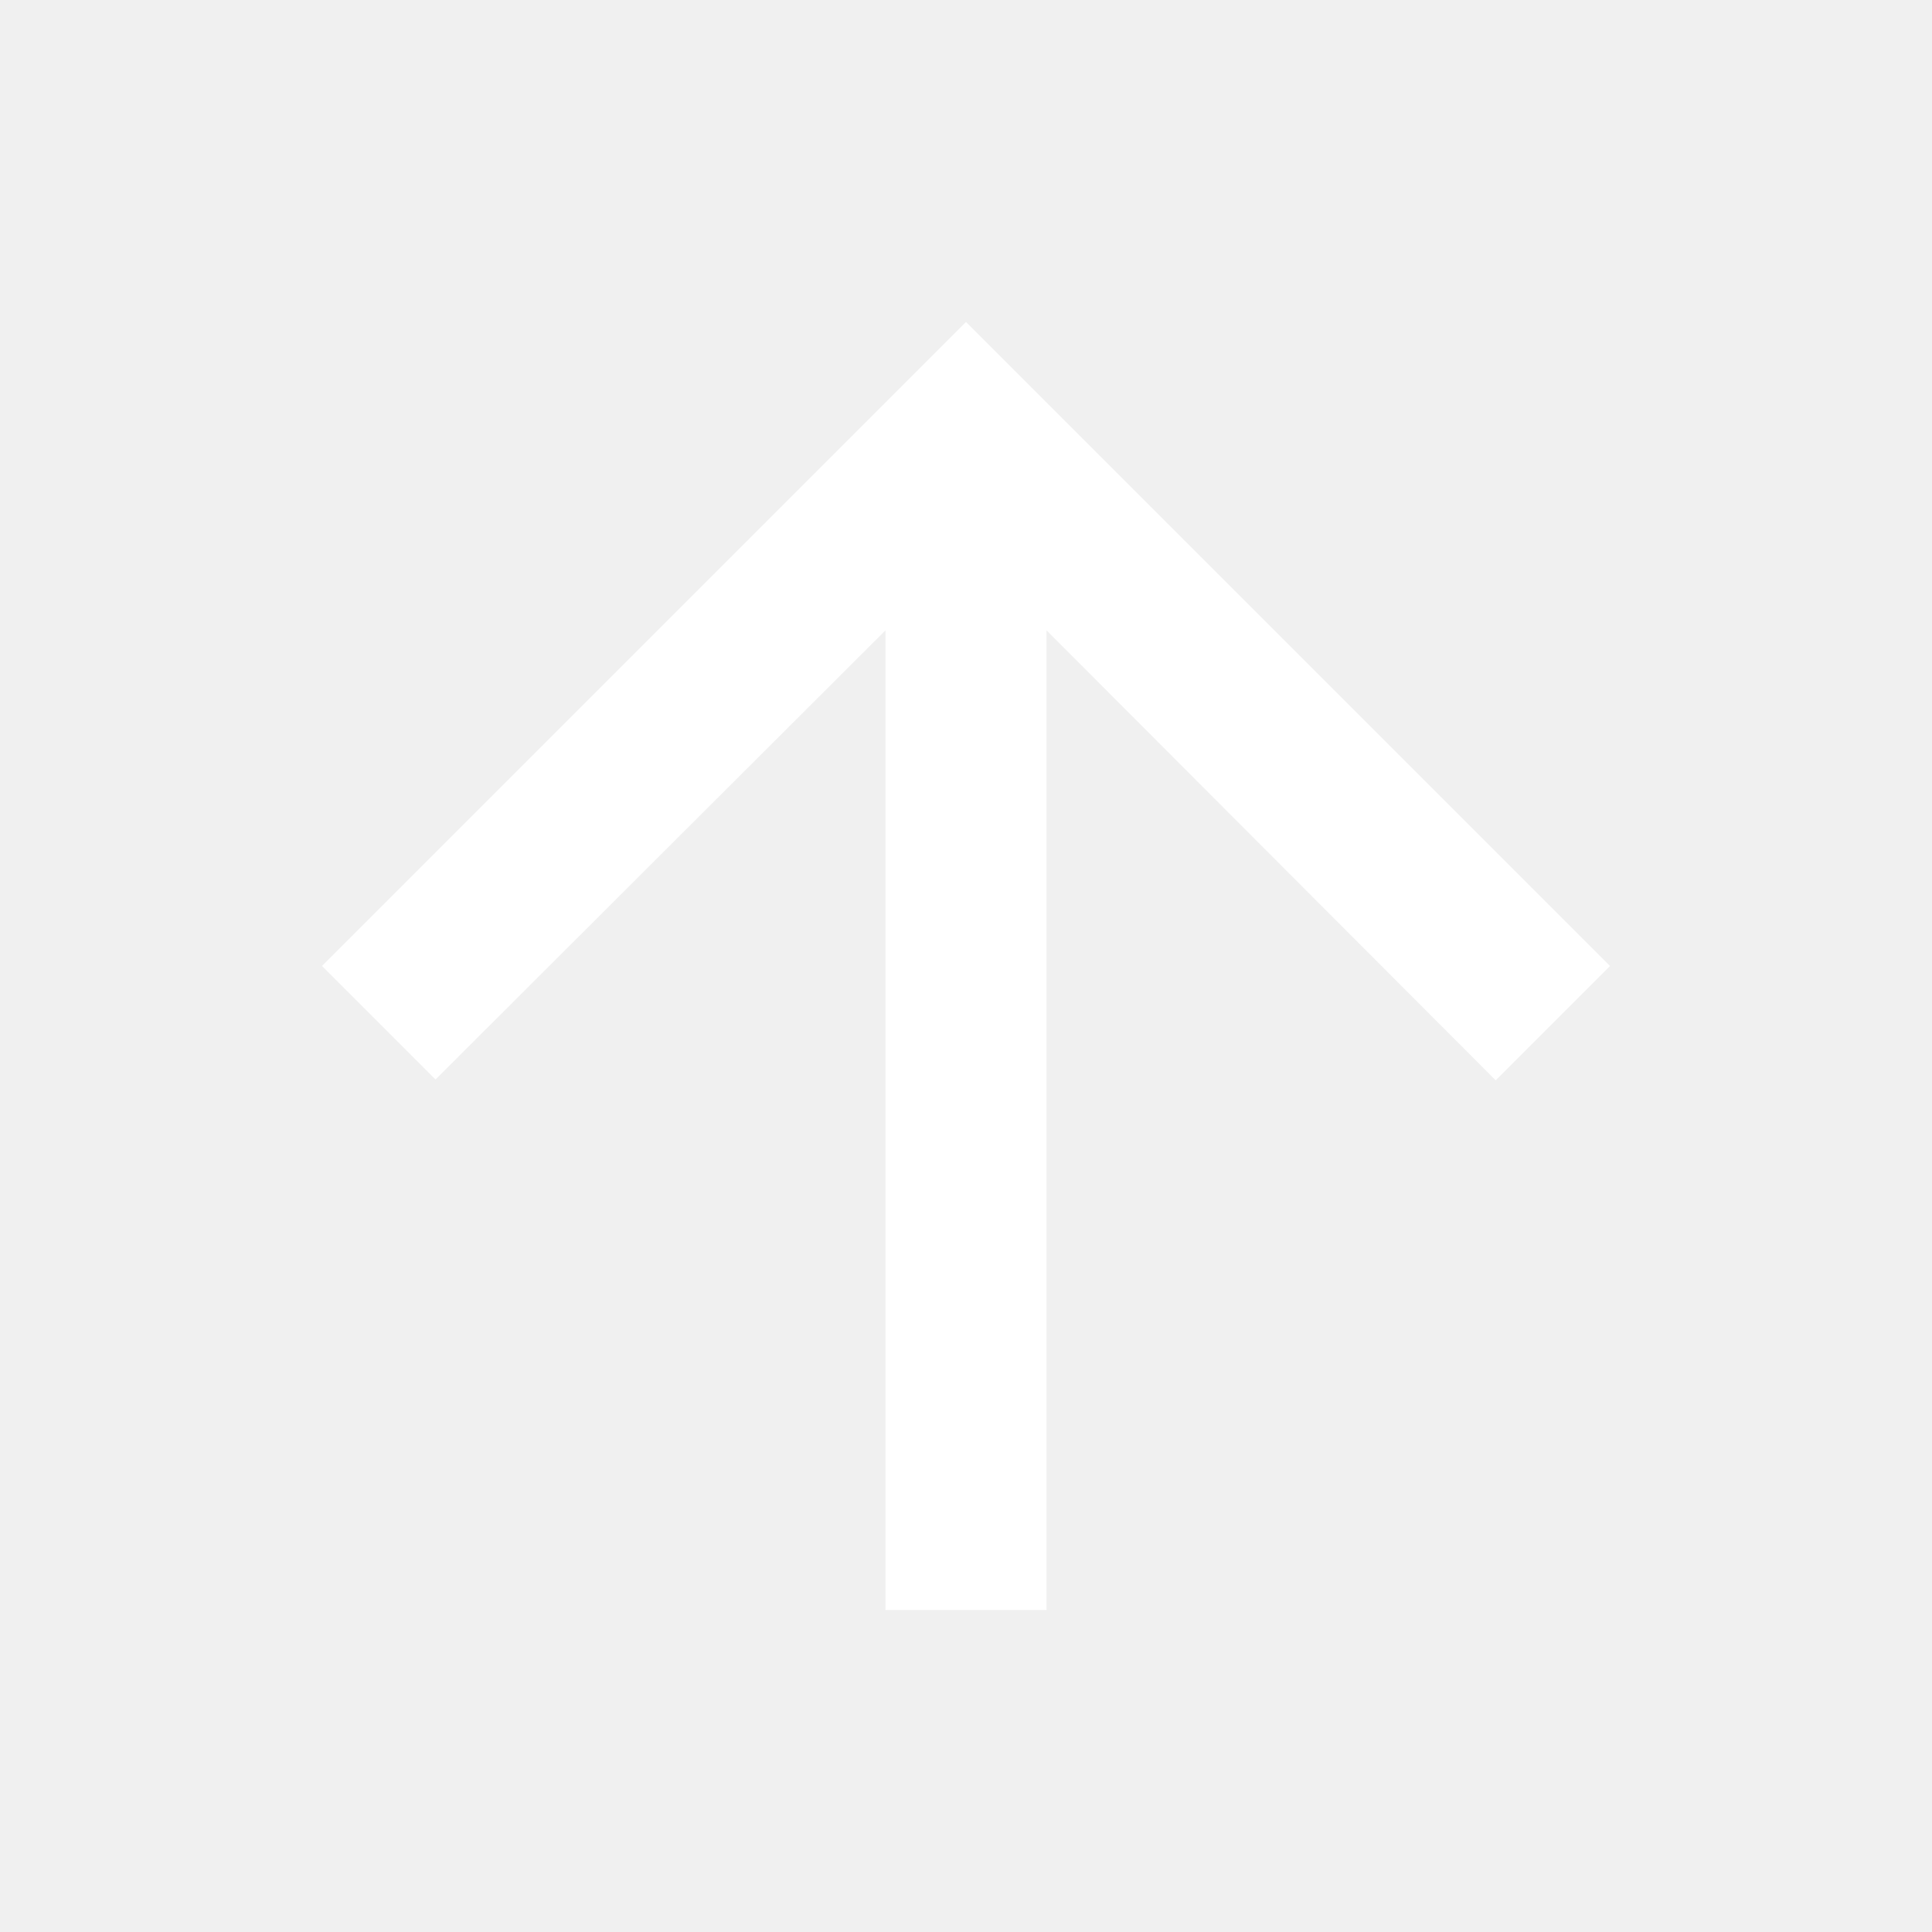
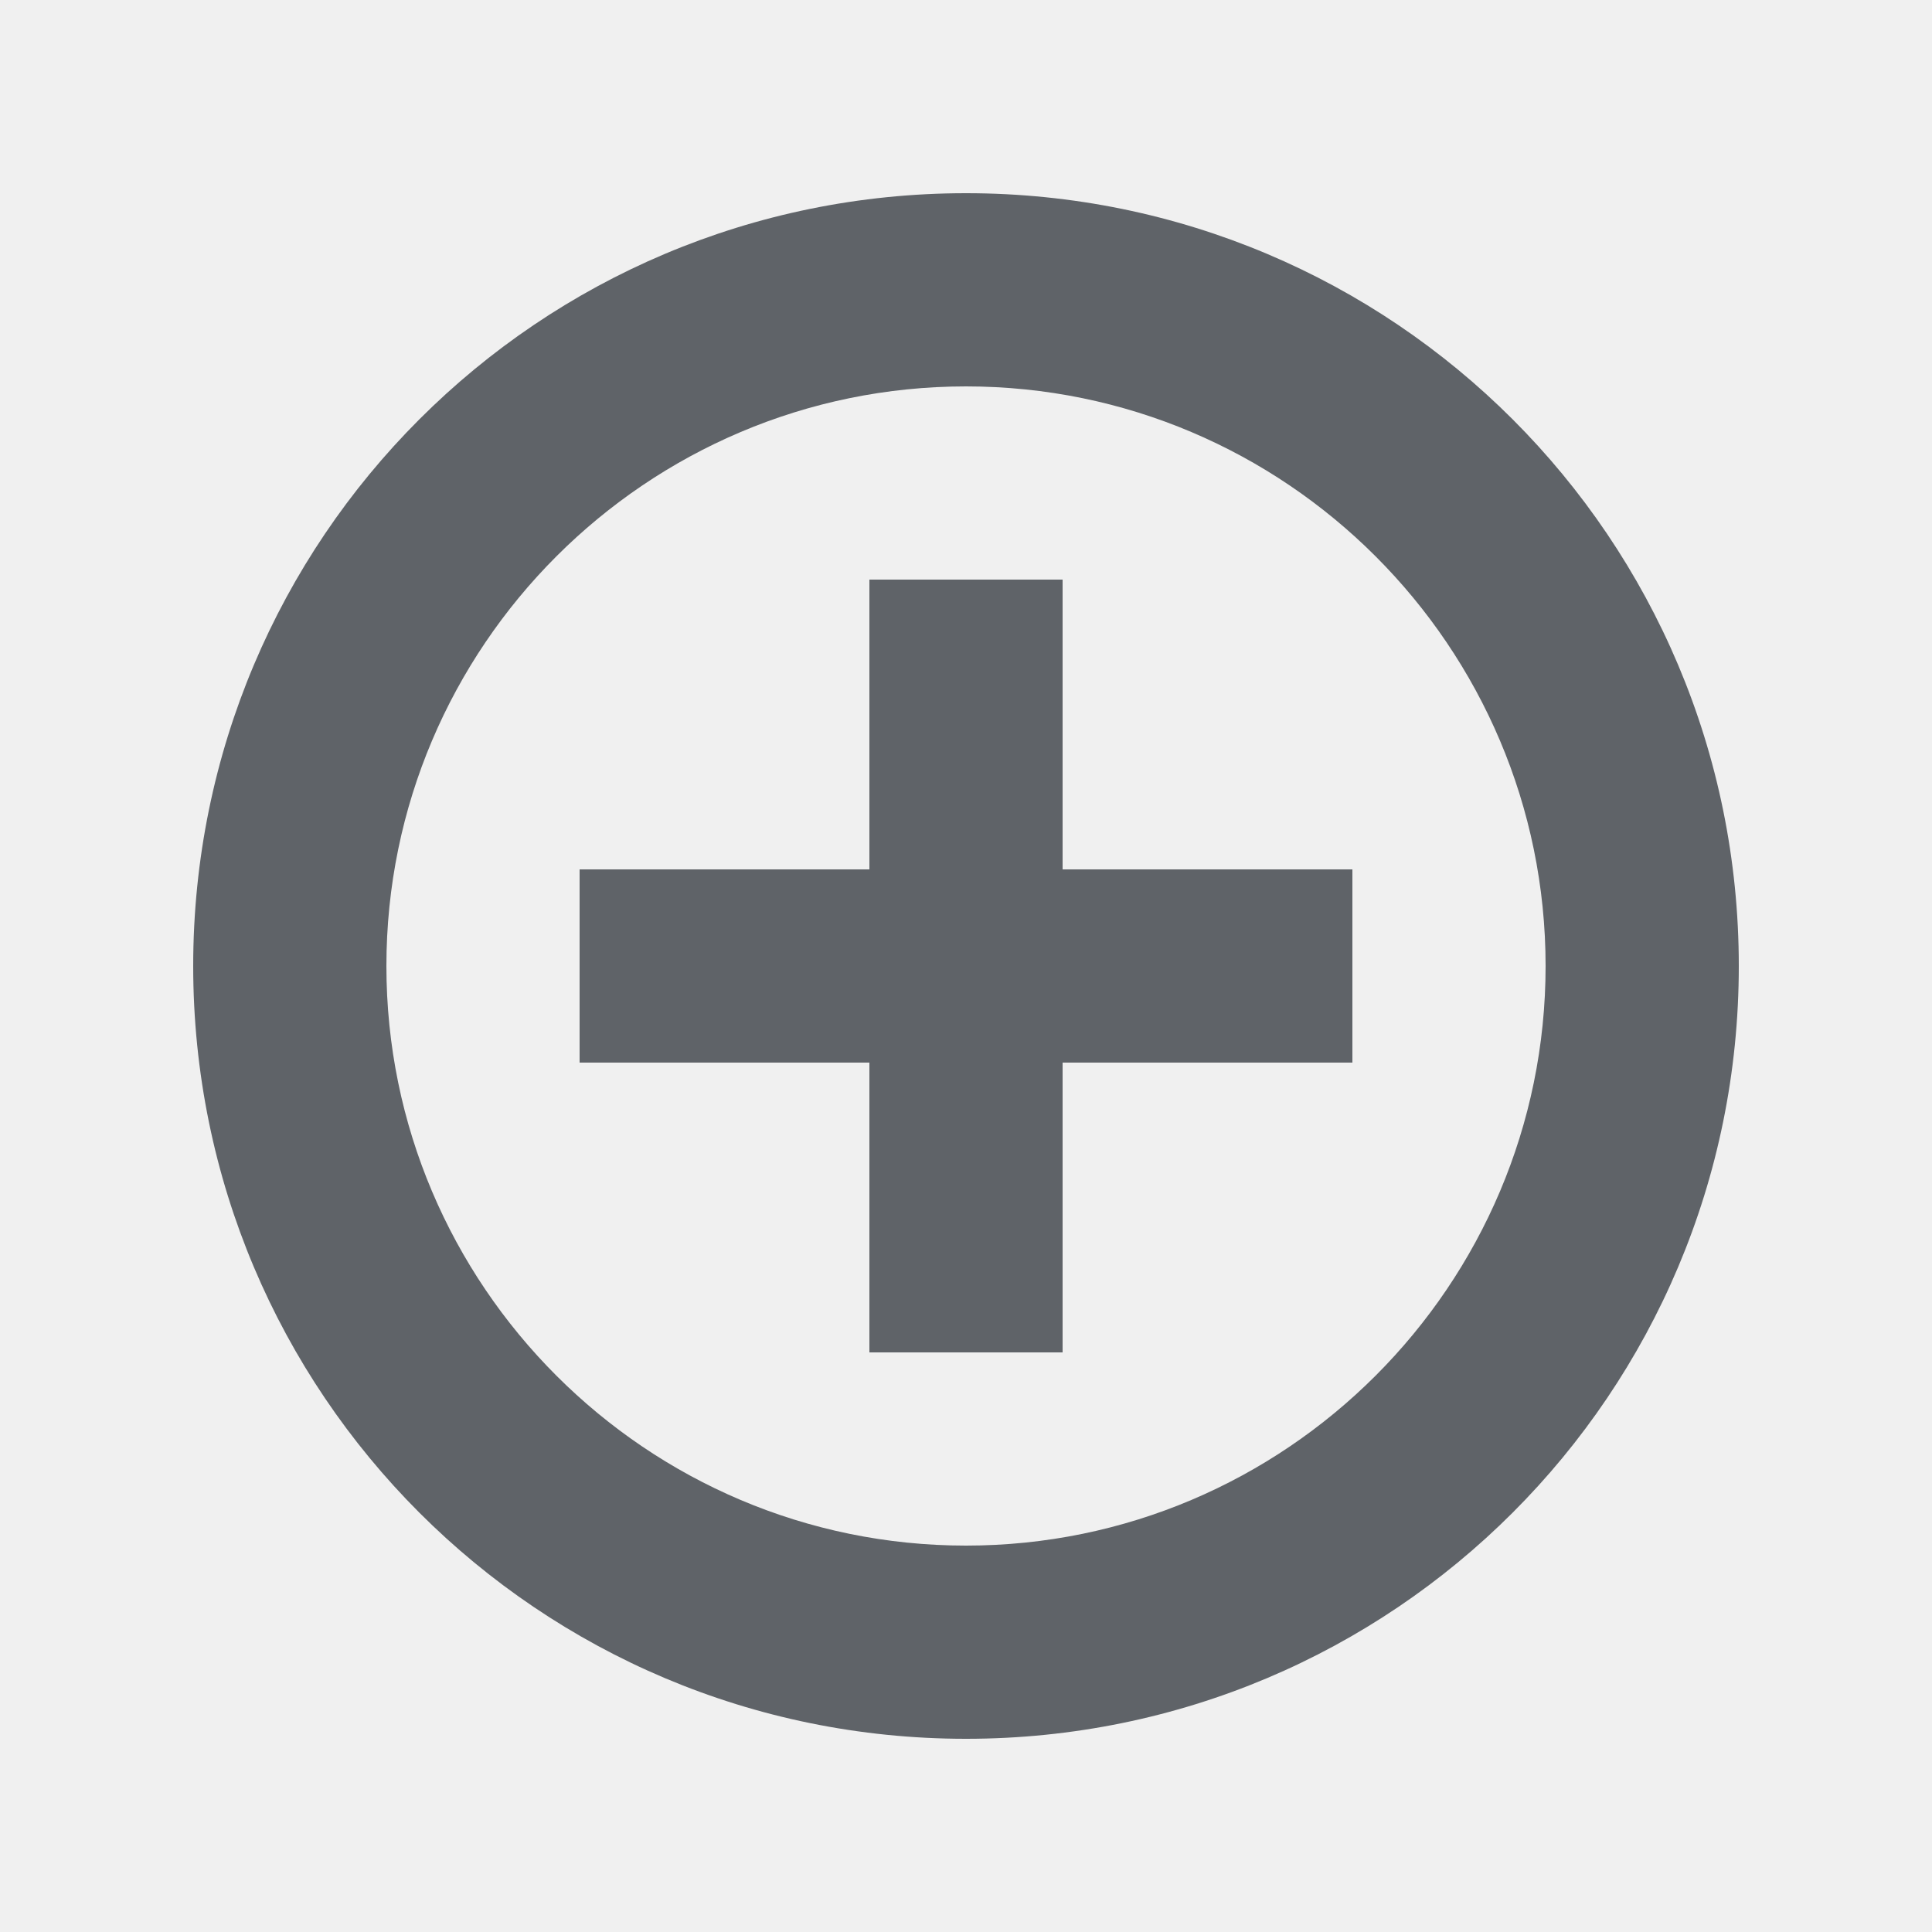
- <svg xmlns="http://www.w3.org/2000/svg" width="24px" height="24px" viewBox="0 0 24 24" fill="#FFFFFF">
-   <path fill="none" d="M0 0h24v24H0V0z" />
-   <path d="M4 12l1.41 1.41L11 7.83V20h2V7.83l5.58 5.59L20 12l-8-8-8 8z" />
+ <svg xmlns="http://www.w3.org/2000/svg" height="20" viewBox="0 0 20 20" width="20">
+   <path d="m14 9v2h-3v3h-2v-3h-3v-2h3v-3h2v3zm-4-7c-4.424 0-8 3.576-8 8s3.576 8 8 8 8-3.576 8-8-3.576-8-8-8zm0 14c-3.308 0-6-2.692-6-6s2.692-6 6-6 6 2.692 6 6-2.692 6-6 6z" fill="#5f6368" fill-rule="evenodd" />
</svg>
